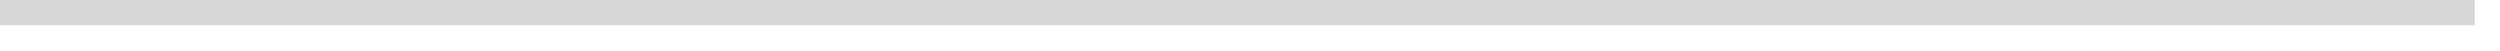
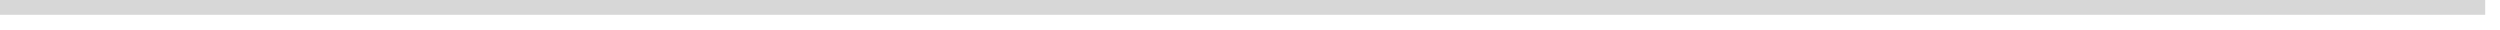
- <svg xmlns="http://www.w3.org/2000/svg" version="1.1" width="99px" height="2px">
-   <g transform="matrix(1 0 0 1 -257 -1621 )">
-     <path d="M 257 1621.5  L 355 1621.5  " stroke-width="1" stroke="#d7d7d7" fill="none" />
+ <svg xmlns="http://www.w3.org/2000/svg" version="1.1" width="169px" height="2px">
+   <g transform="matrix(1 0 0 1 -176 -1674 )">
+     <path d="M 176 1674.5  L 344 1674.5  " stroke-width="1" stroke="#d7d7d7" fill="none" />
  </g>
</svg>
